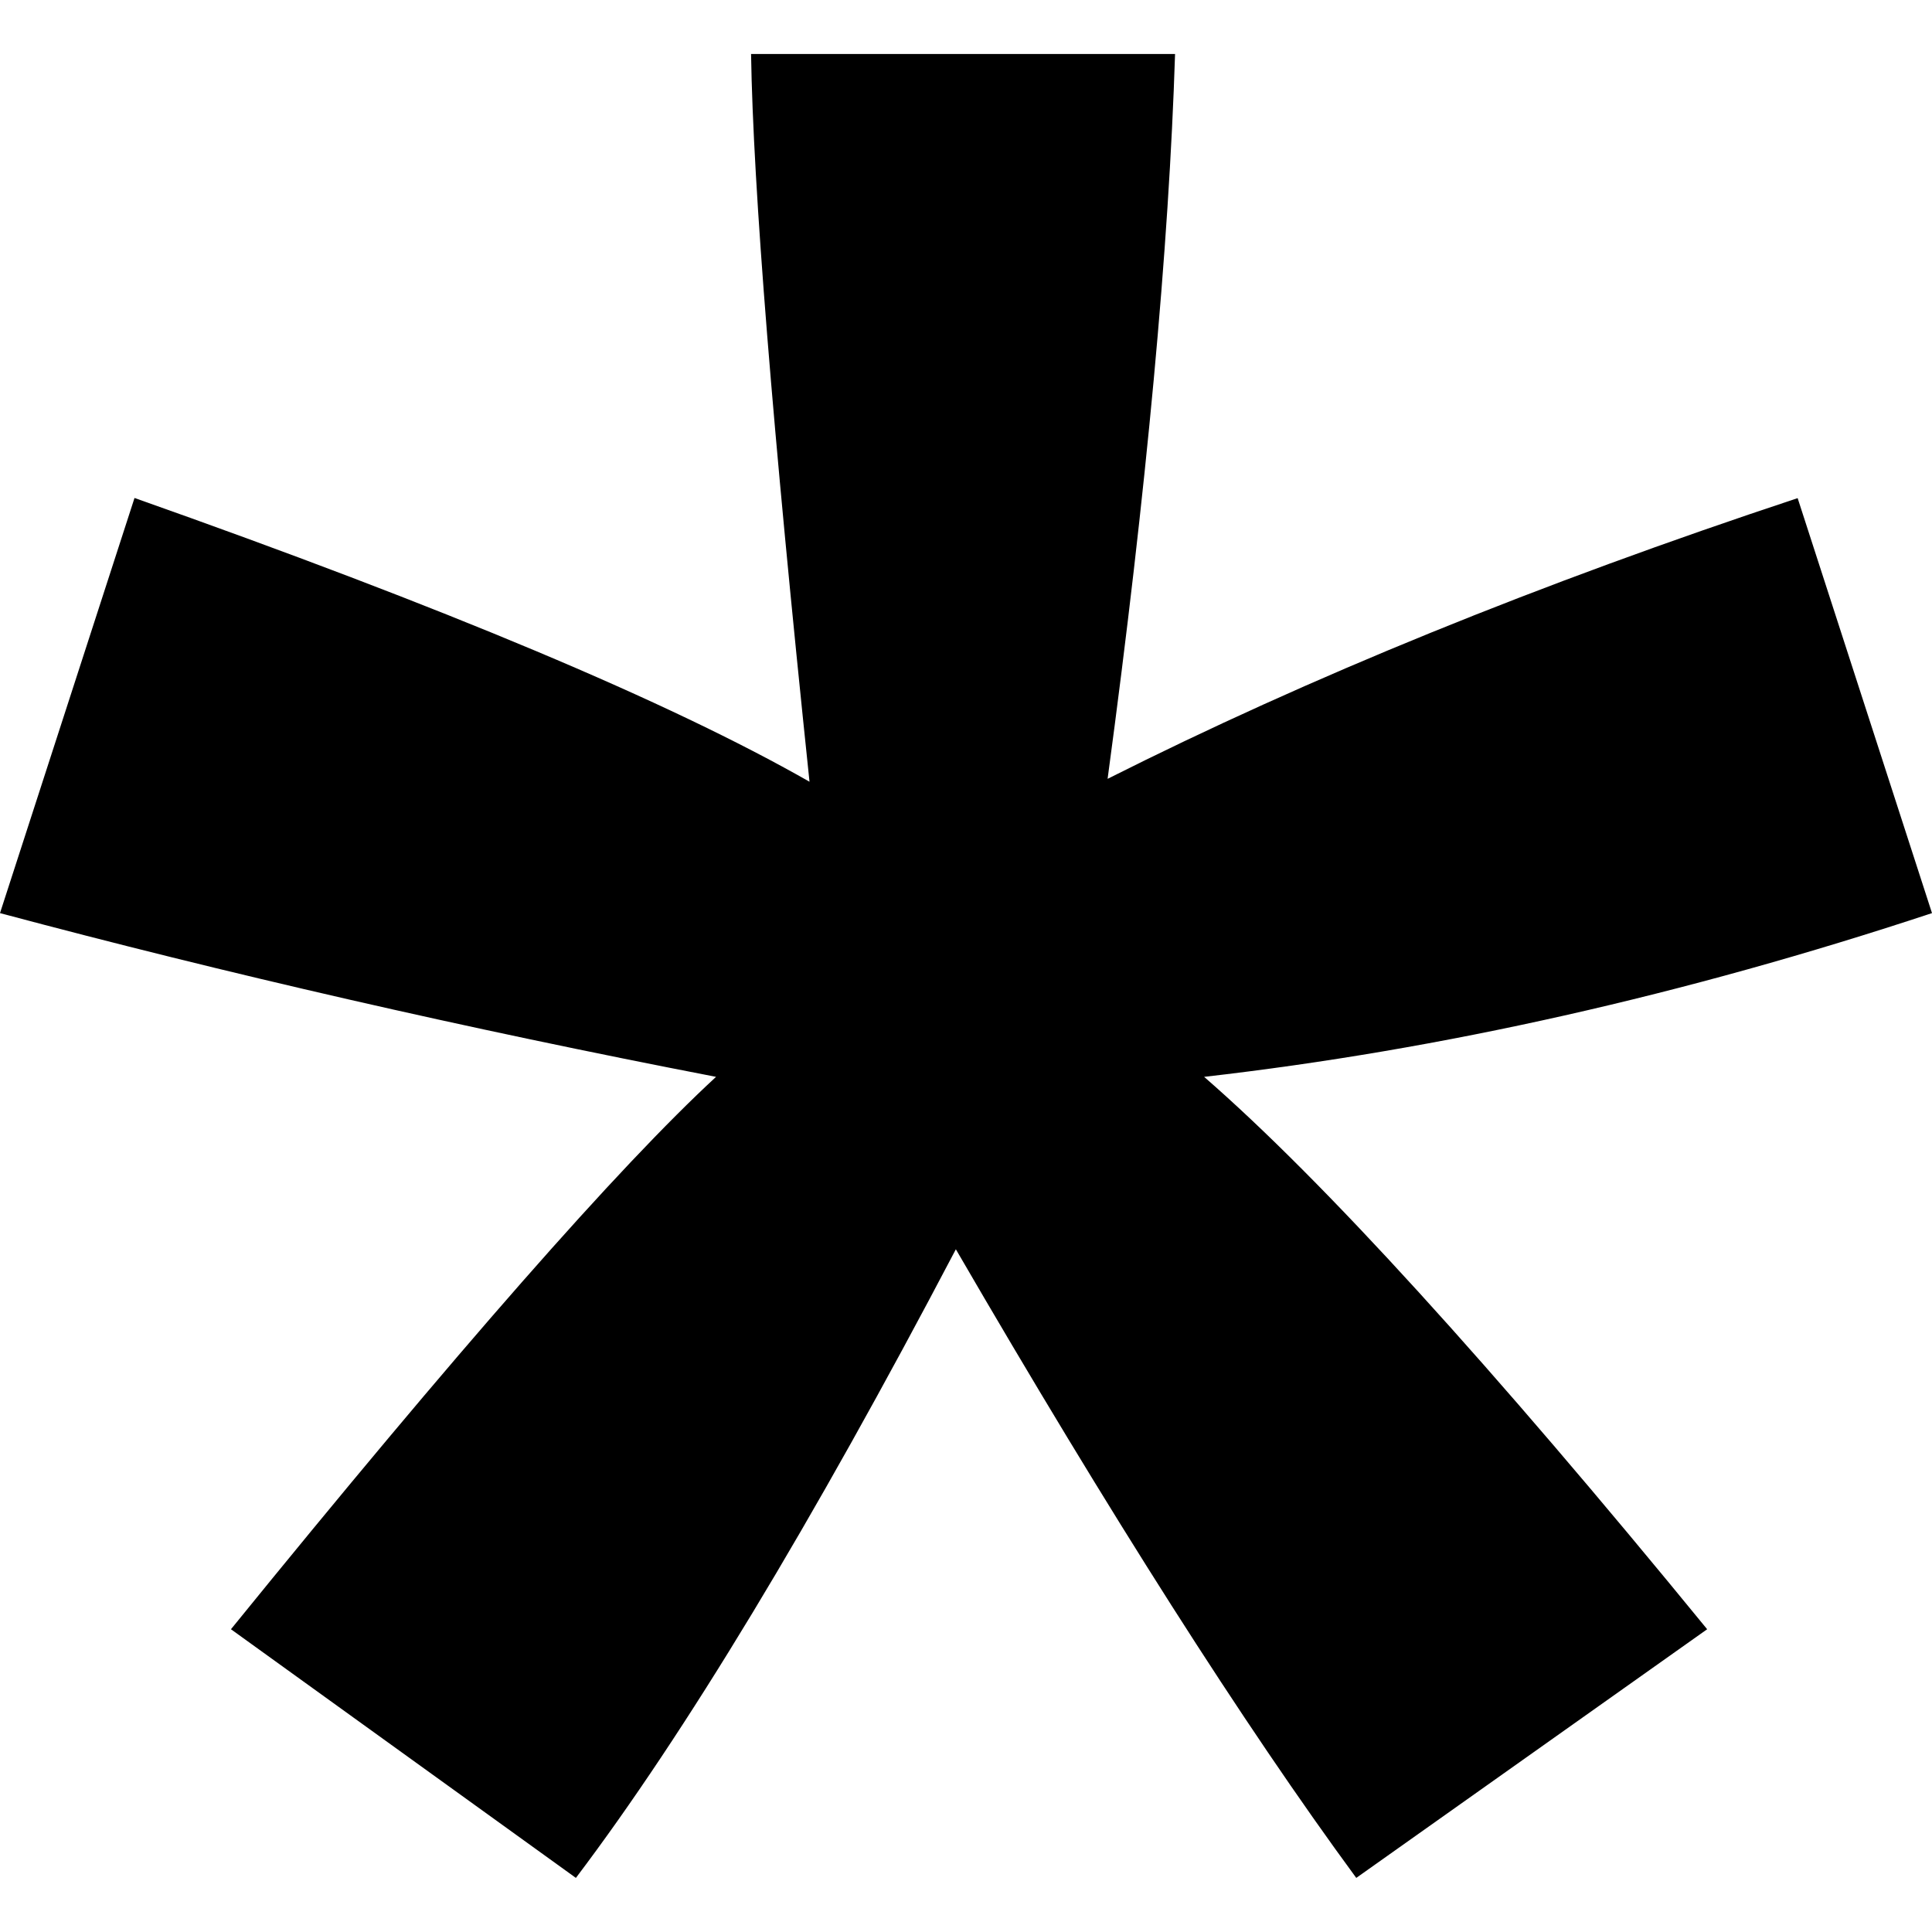
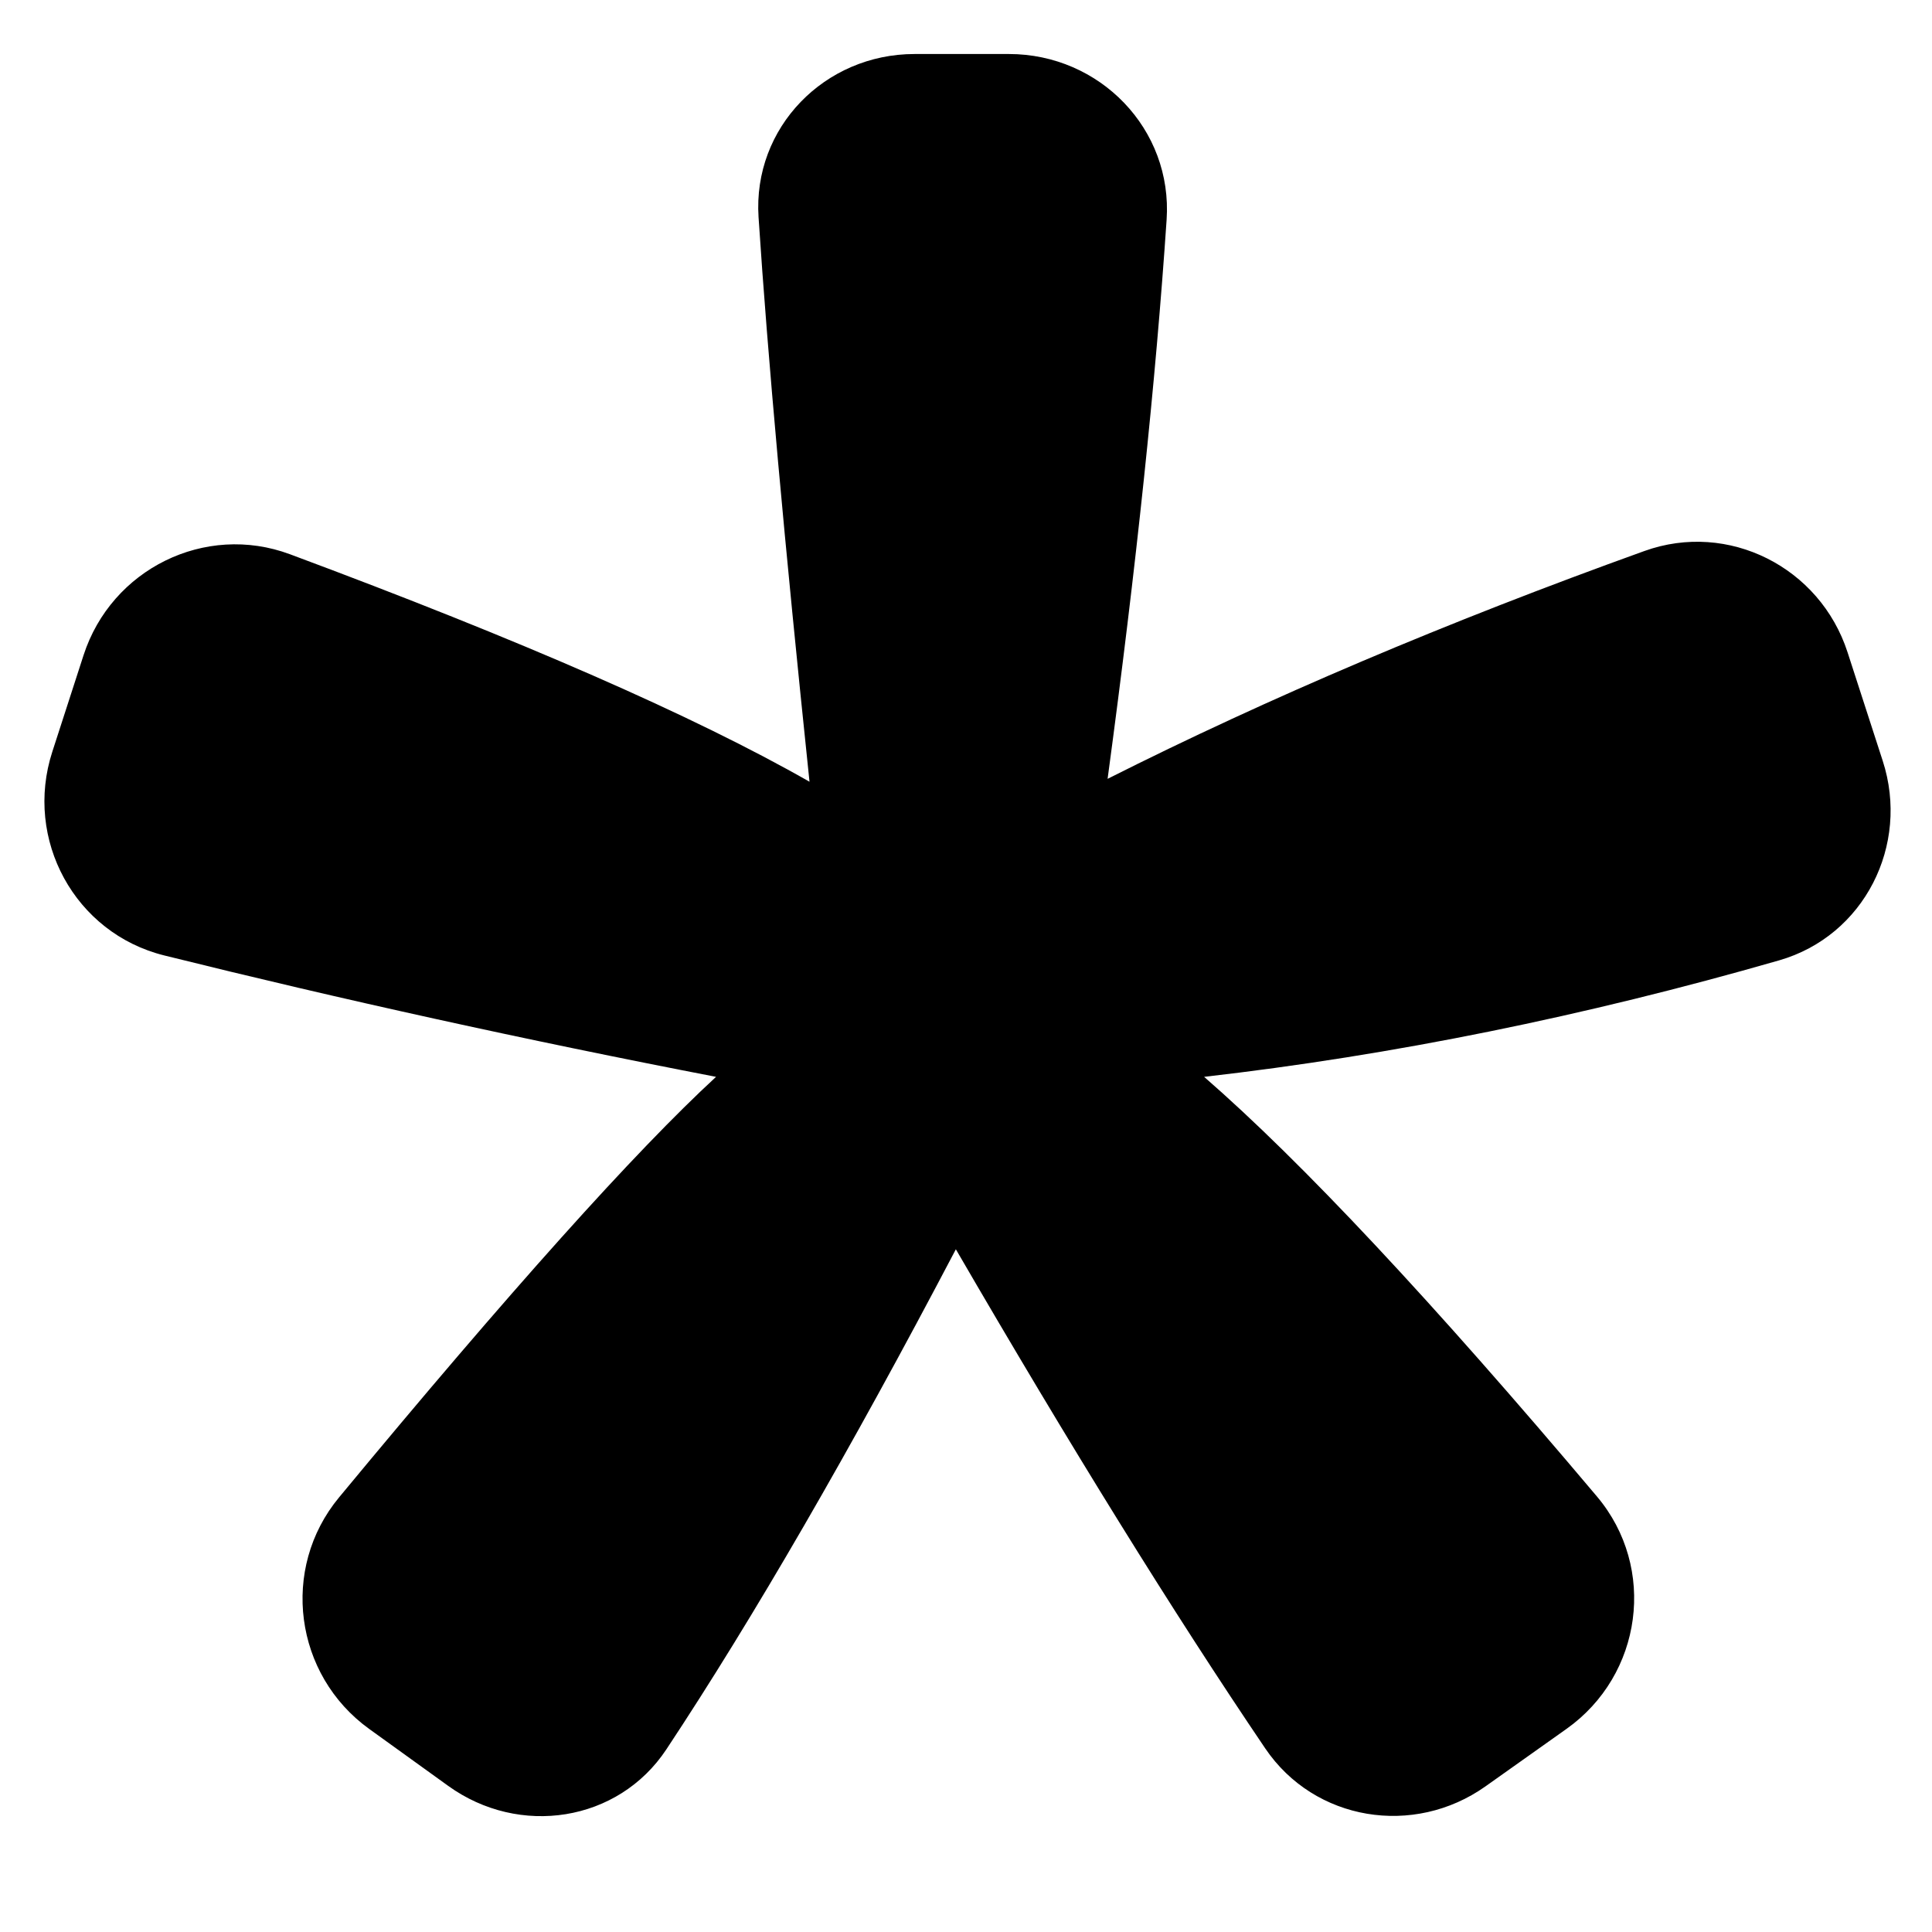
<svg xmlns="http://www.w3.org/2000/svg" viewBox="0 0 24 24">
-   <path d="M0 11.343L1.671 6.186C5.519 7.545 8.316 8.718 10.056 9.711C9.597 5.33 9.355 2.316 9.33 0.671H14.597C14.521 3.066 14.245 6.071 13.759 9.675C16.256 8.418 19.108 7.255 22.331 6.188L24 11.343C20.925 12.36 17.91 13.04 14.958 13.377C16.434 14.661 18.516 16.948 21.207 20.239L16.848 23.328C15.445 21.417 13.787 18.814 11.874 15.519C10.083 18.931 8.508 21.538 7.154 23.328L2.869 20.239C5.678 16.779 7.686 14.492 8.895 13.377C5.774 12.774 2.808 12.093 0 11.343" />
+   <path d="M2.041 11.869C0.929 11.593 0.296 10.428 0.65 9.338L1.038 8.139C1.385 7.069 2.548 6.493 3.602 6.885C6.469 7.952 8.622 8.893 10.056 9.711C9.746 6.748 9.535 4.41 9.423 2.698C9.35 1.584 10.245 0.671 11.361 0.671H12.533C13.662 0.671 14.569 1.604 14.492 2.731C14.358 4.722 14.115 7.038 13.759 9.675C15.752 8.671 17.973 7.728 20.427 6.845C21.471 6.469 22.609 7.047 22.951 8.103L23.388 9.452C23.727 10.498 23.158 11.626 22.101 11.93C19.681 12.626 17.3 13.109 14.958 13.377C16.173 14.434 17.799 16.172 19.838 18.59C20.585 19.476 20.404 20.808 19.458 21.478L18.453 22.191C17.562 22.822 16.329 22.623 15.717 21.719C14.577 20.035 13.296 17.968 11.874 15.519C10.558 18.026 9.359 20.098 8.278 21.731C7.678 22.637 6.45 22.821 5.568 22.185L4.587 21.478C3.655 20.806 3.479 19.486 4.212 18.601C6.327 16.046 7.888 14.305 8.895 13.377C6.52 12.918 4.235 12.414 2.041 11.869Z" />
</svg>
